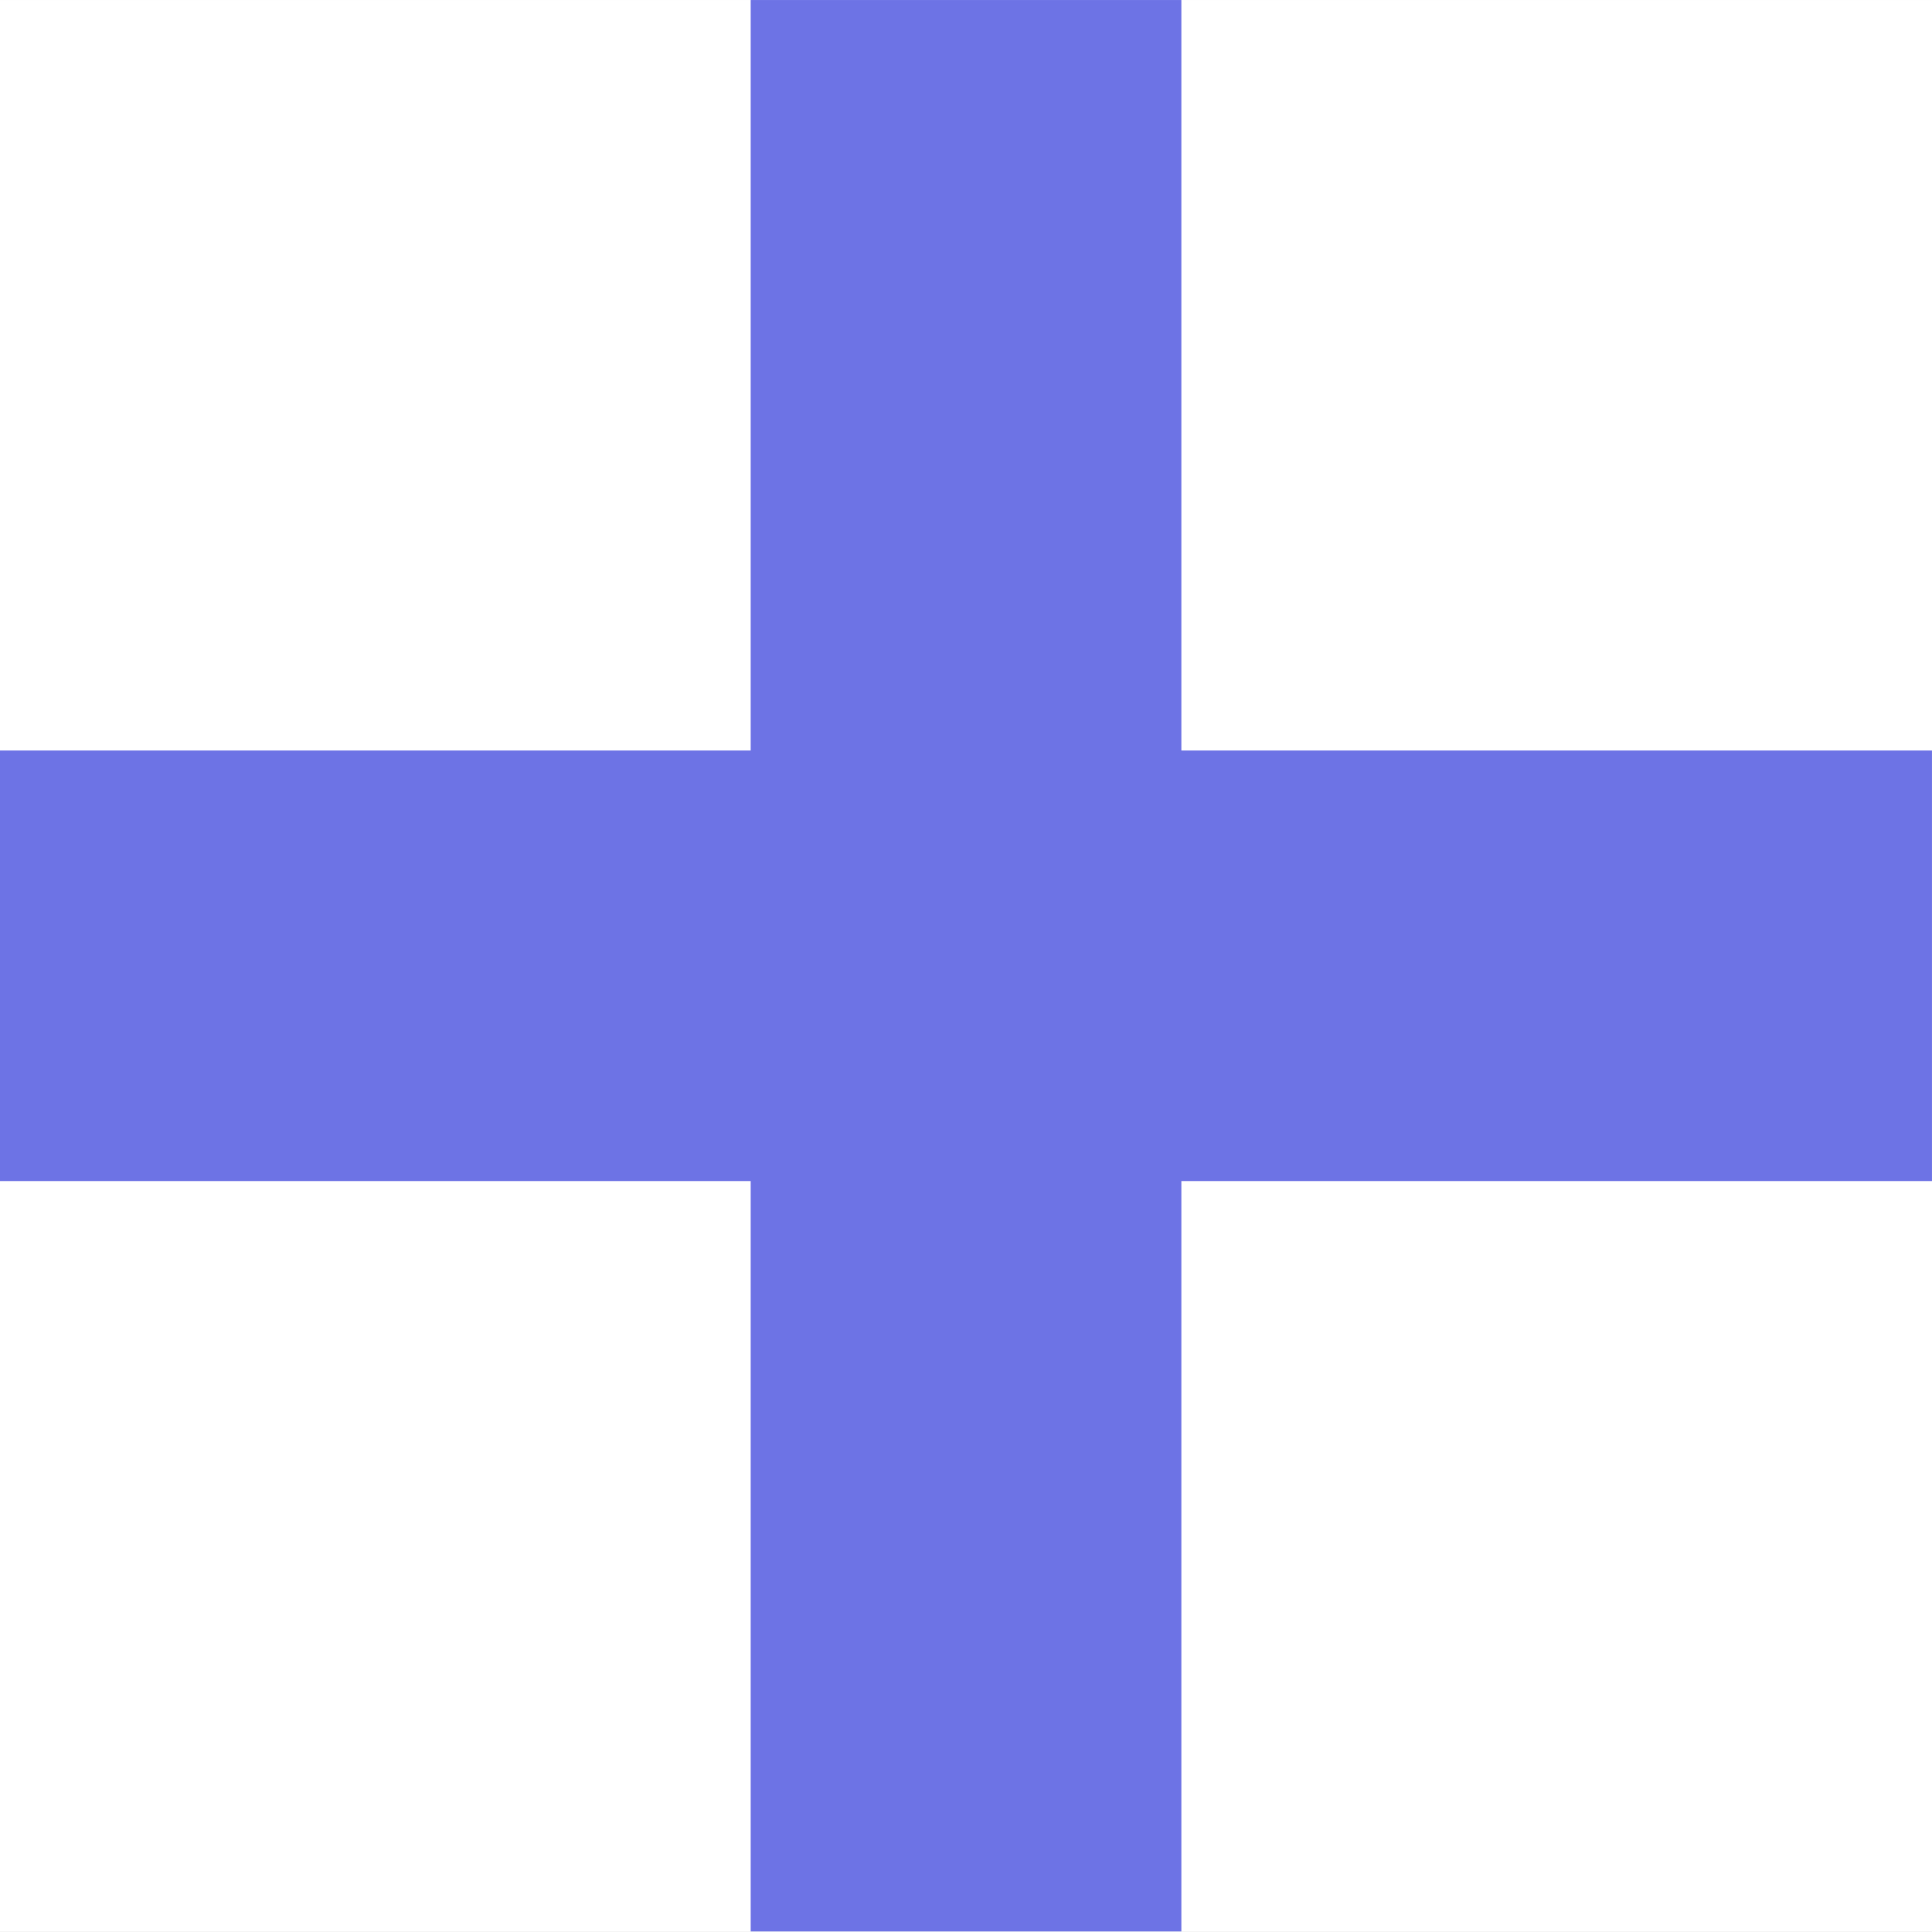
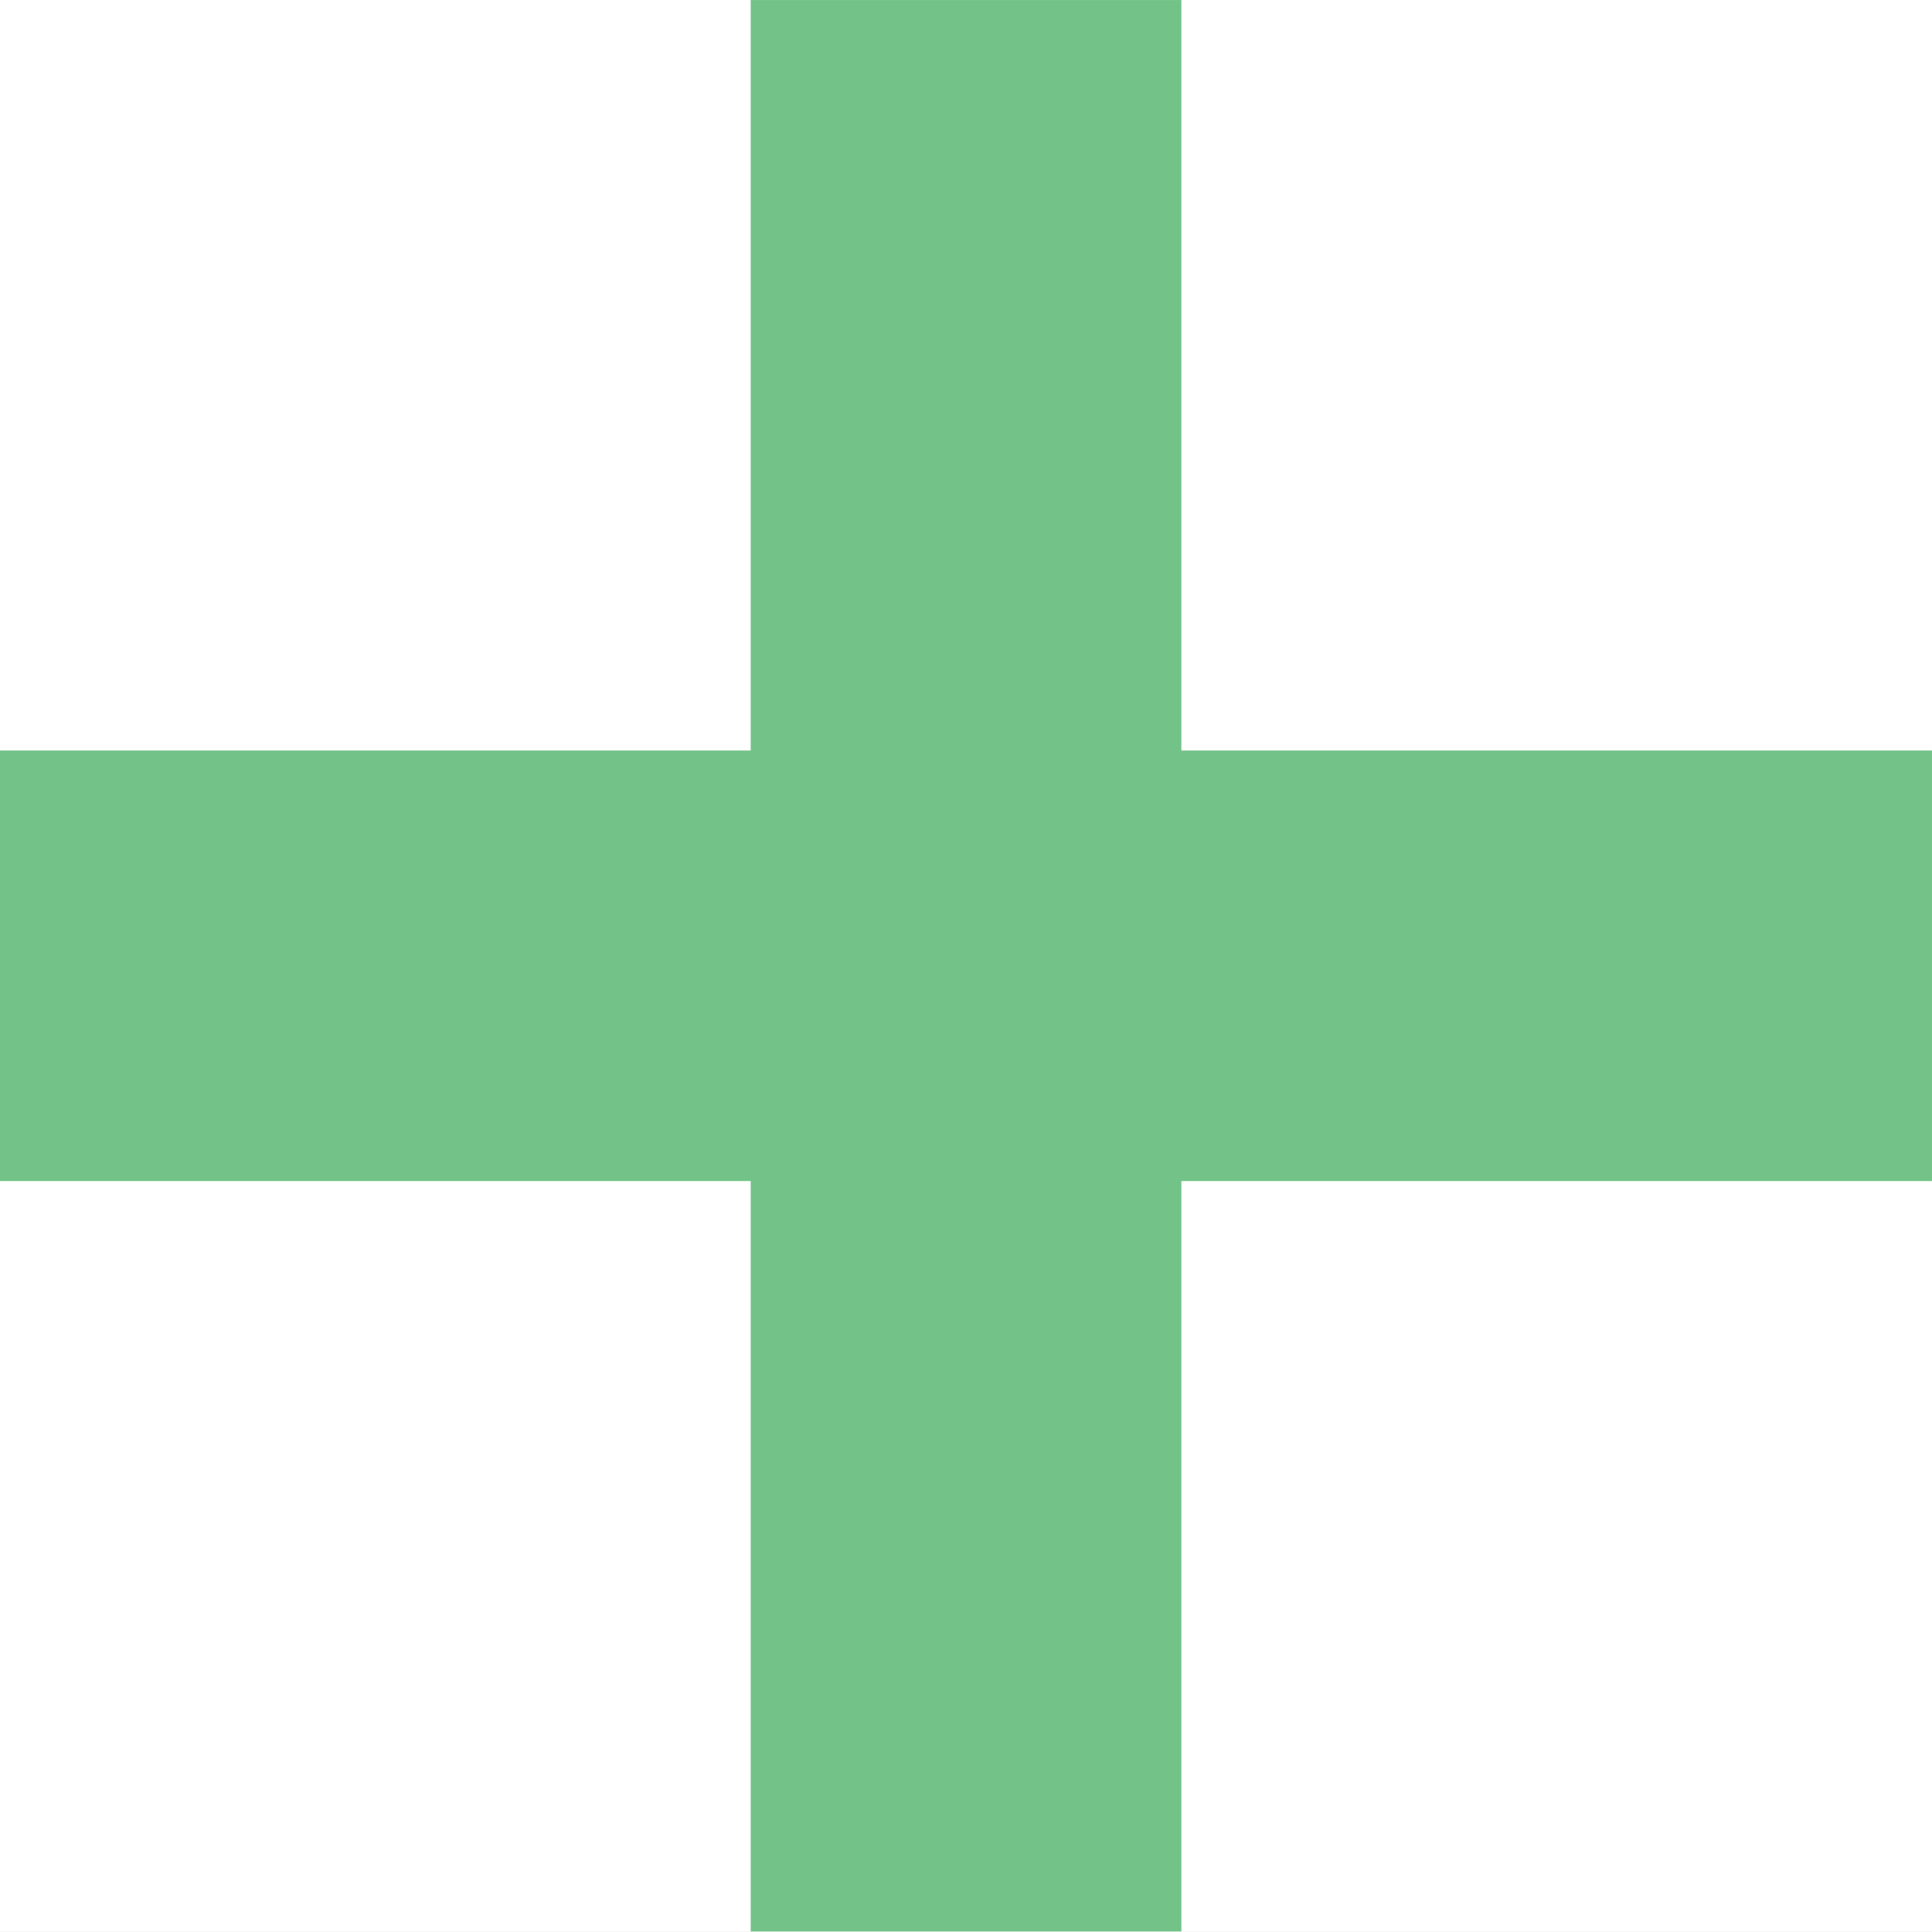
<svg xmlns="http://www.w3.org/2000/svg" width="24.006" height="23.999" id="svg3833" version="1.1">
  <defs id="defs3835" />
  <g id="layer1" transform="translate(-3.332142,-3.078609)">
    <rect style="color:#000000;fill:#ffffff;fill-opacity:1;fill-rule:nonzero;stroke:none;stroke-width:2;marker:none;visibility:visible;display:inline;overflow:visible;enable-background:accumulate" id="rect3848" width="24.006" height="23.999" x="3.332" y="3.079" />
-     <g id="g4524" transform="matrix(1.302965,0,0,1.30258,-1.009522,-1.685943)">
-       <rect y="10.817" x="3.332" height="4.107" width="18.424" id="rect4481" style="color:#000000;fill:#6d73e5;fill-opacity:1;fill-rule:nonzero;stroke:none;stroke-width:2;marker:none;visibility:visible;display:inline;overflow:visible;enable-background:accumulate" />
-       <rect ry="0" transform="matrix(0,1,-1,0,0,0)" y="-14.598" x="3.658" height="4.107" width="18.424" id="rect4481-8" style="color:#000000;fill:#6d73e5;fill-opacity:1;fill-rule:nonzero;stroke:none;stroke-width:2;marker:none;visibility:visible;display:inline;overflow:visible;enable-background:accumulate" />
+     <g id="g4524" transform="matrix(1.302965,0,0,1.30258,-1.009522,-1.685943)" style="fill:#73c388;fill-opacity:1">
+       <rect y="10.817" x="3.332" height="4.107" width="18.424" id="rect4481" style="color:#000000;fill:#73c388;fill-opacity:1;fill-rule:nonzero;stroke:none;stroke-width:2;marker:none;visibility:visible;display:inline;overflow:visible;enable-background:accumulate" />
+       <rect ry="0" transform="matrix(0,1,-1,0,0,0)" y="-14.598" x="3.658" height="4.107" width="18.424" id="rect4481-8" style="color:#000000;fill:#73c388;fill-opacity:1;fill-rule:nonzero;stroke:none;stroke-width:2;marker:none;visibility:visible;display:inline;overflow:visible;enable-background:accumulate" />
    </g>
  </g>
</svg>
